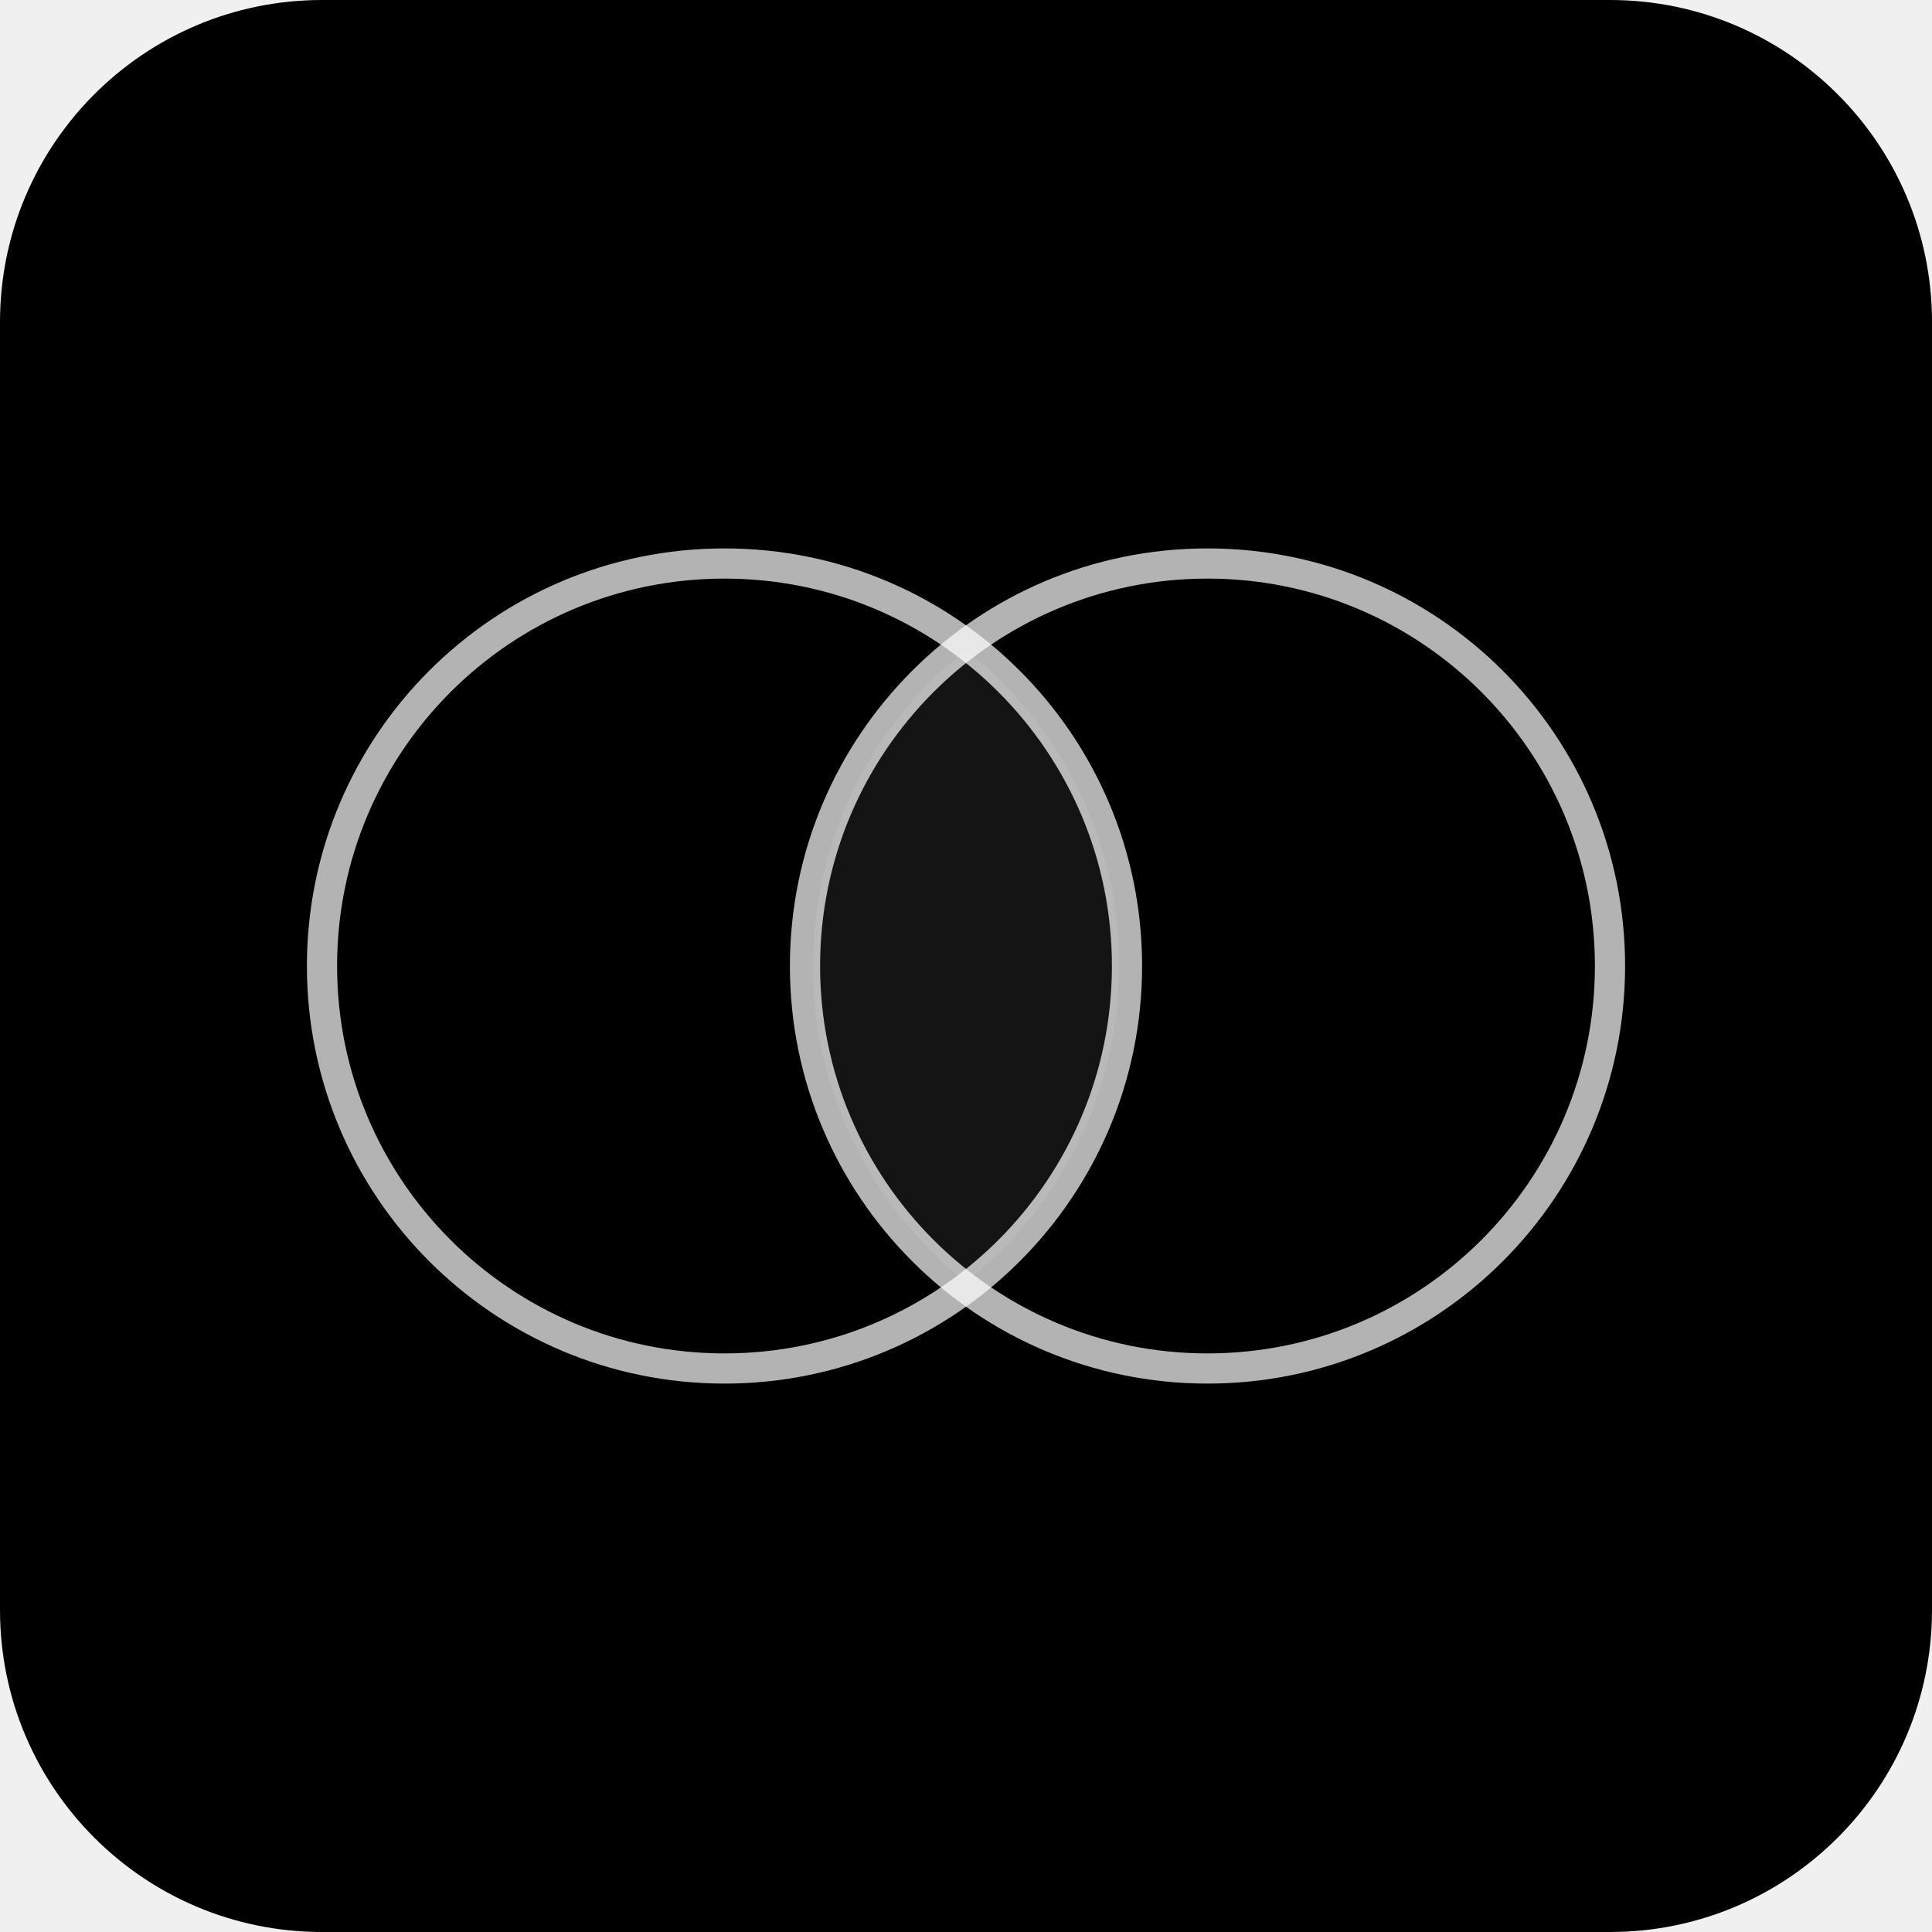
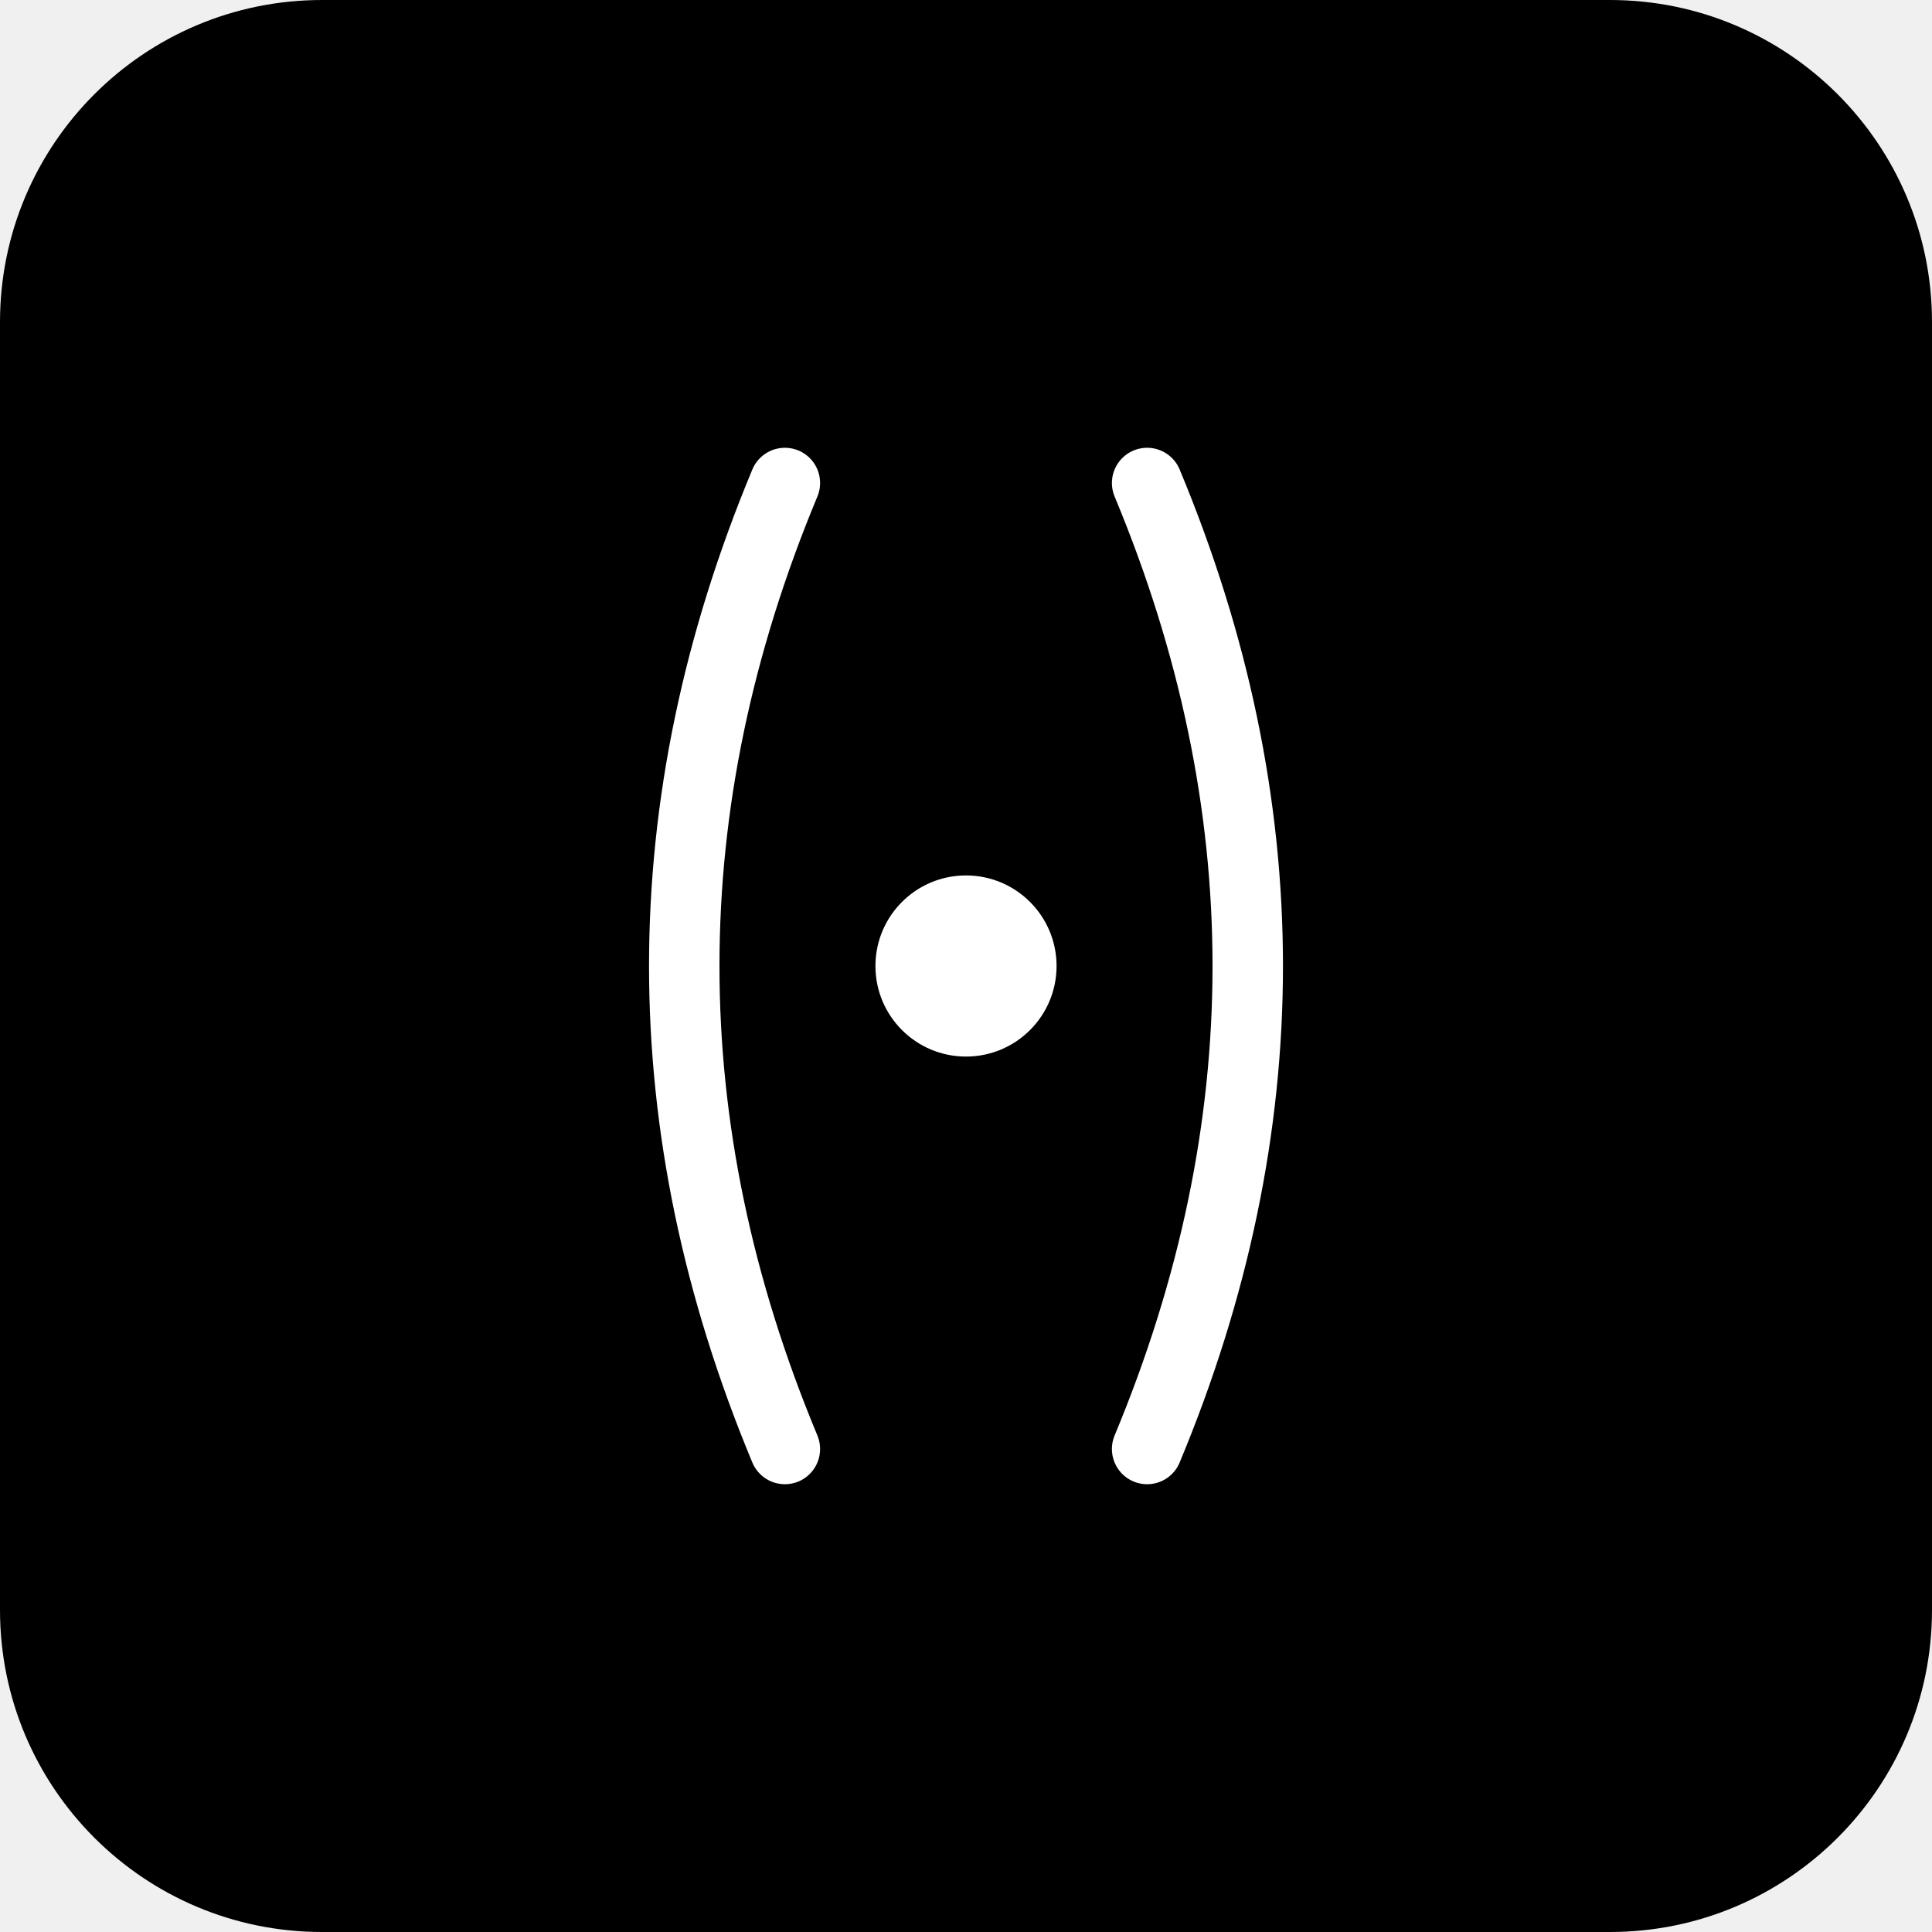
<svg xmlns="http://www.w3.org/2000/svg" viewBox="0 0 192 192">
  <rect width="192" height="192" rx="32" fill="#000" />
-   <circle cx="72" cy="96" r="40" fill="none" stroke="rgba(255,255,255,0.7)" stroke-width="3" />
-   <circle cx="120" cy="96" r="40" fill="none" stroke="rgba(255,255,255,0.7)" stroke-width="3" />
-   <path d="M96 64.6a40 40 0 0 1 0 62.8 40 40 0 0 1 0-62.8z" fill="rgba(255,255,255,0.08)" />
+   <path d="M78 48 Q58 96 78 144" fill="none" stroke="#fff" stroke-width="7" stroke-linecap="round" />
+   <path d="M114 48 Q134 96 114 144" fill="none" stroke="#fff" stroke-width="7" stroke-linecap="round" />
+   <circle cx="96" cy="96" r="9" fill="#fff" />
</svg>
